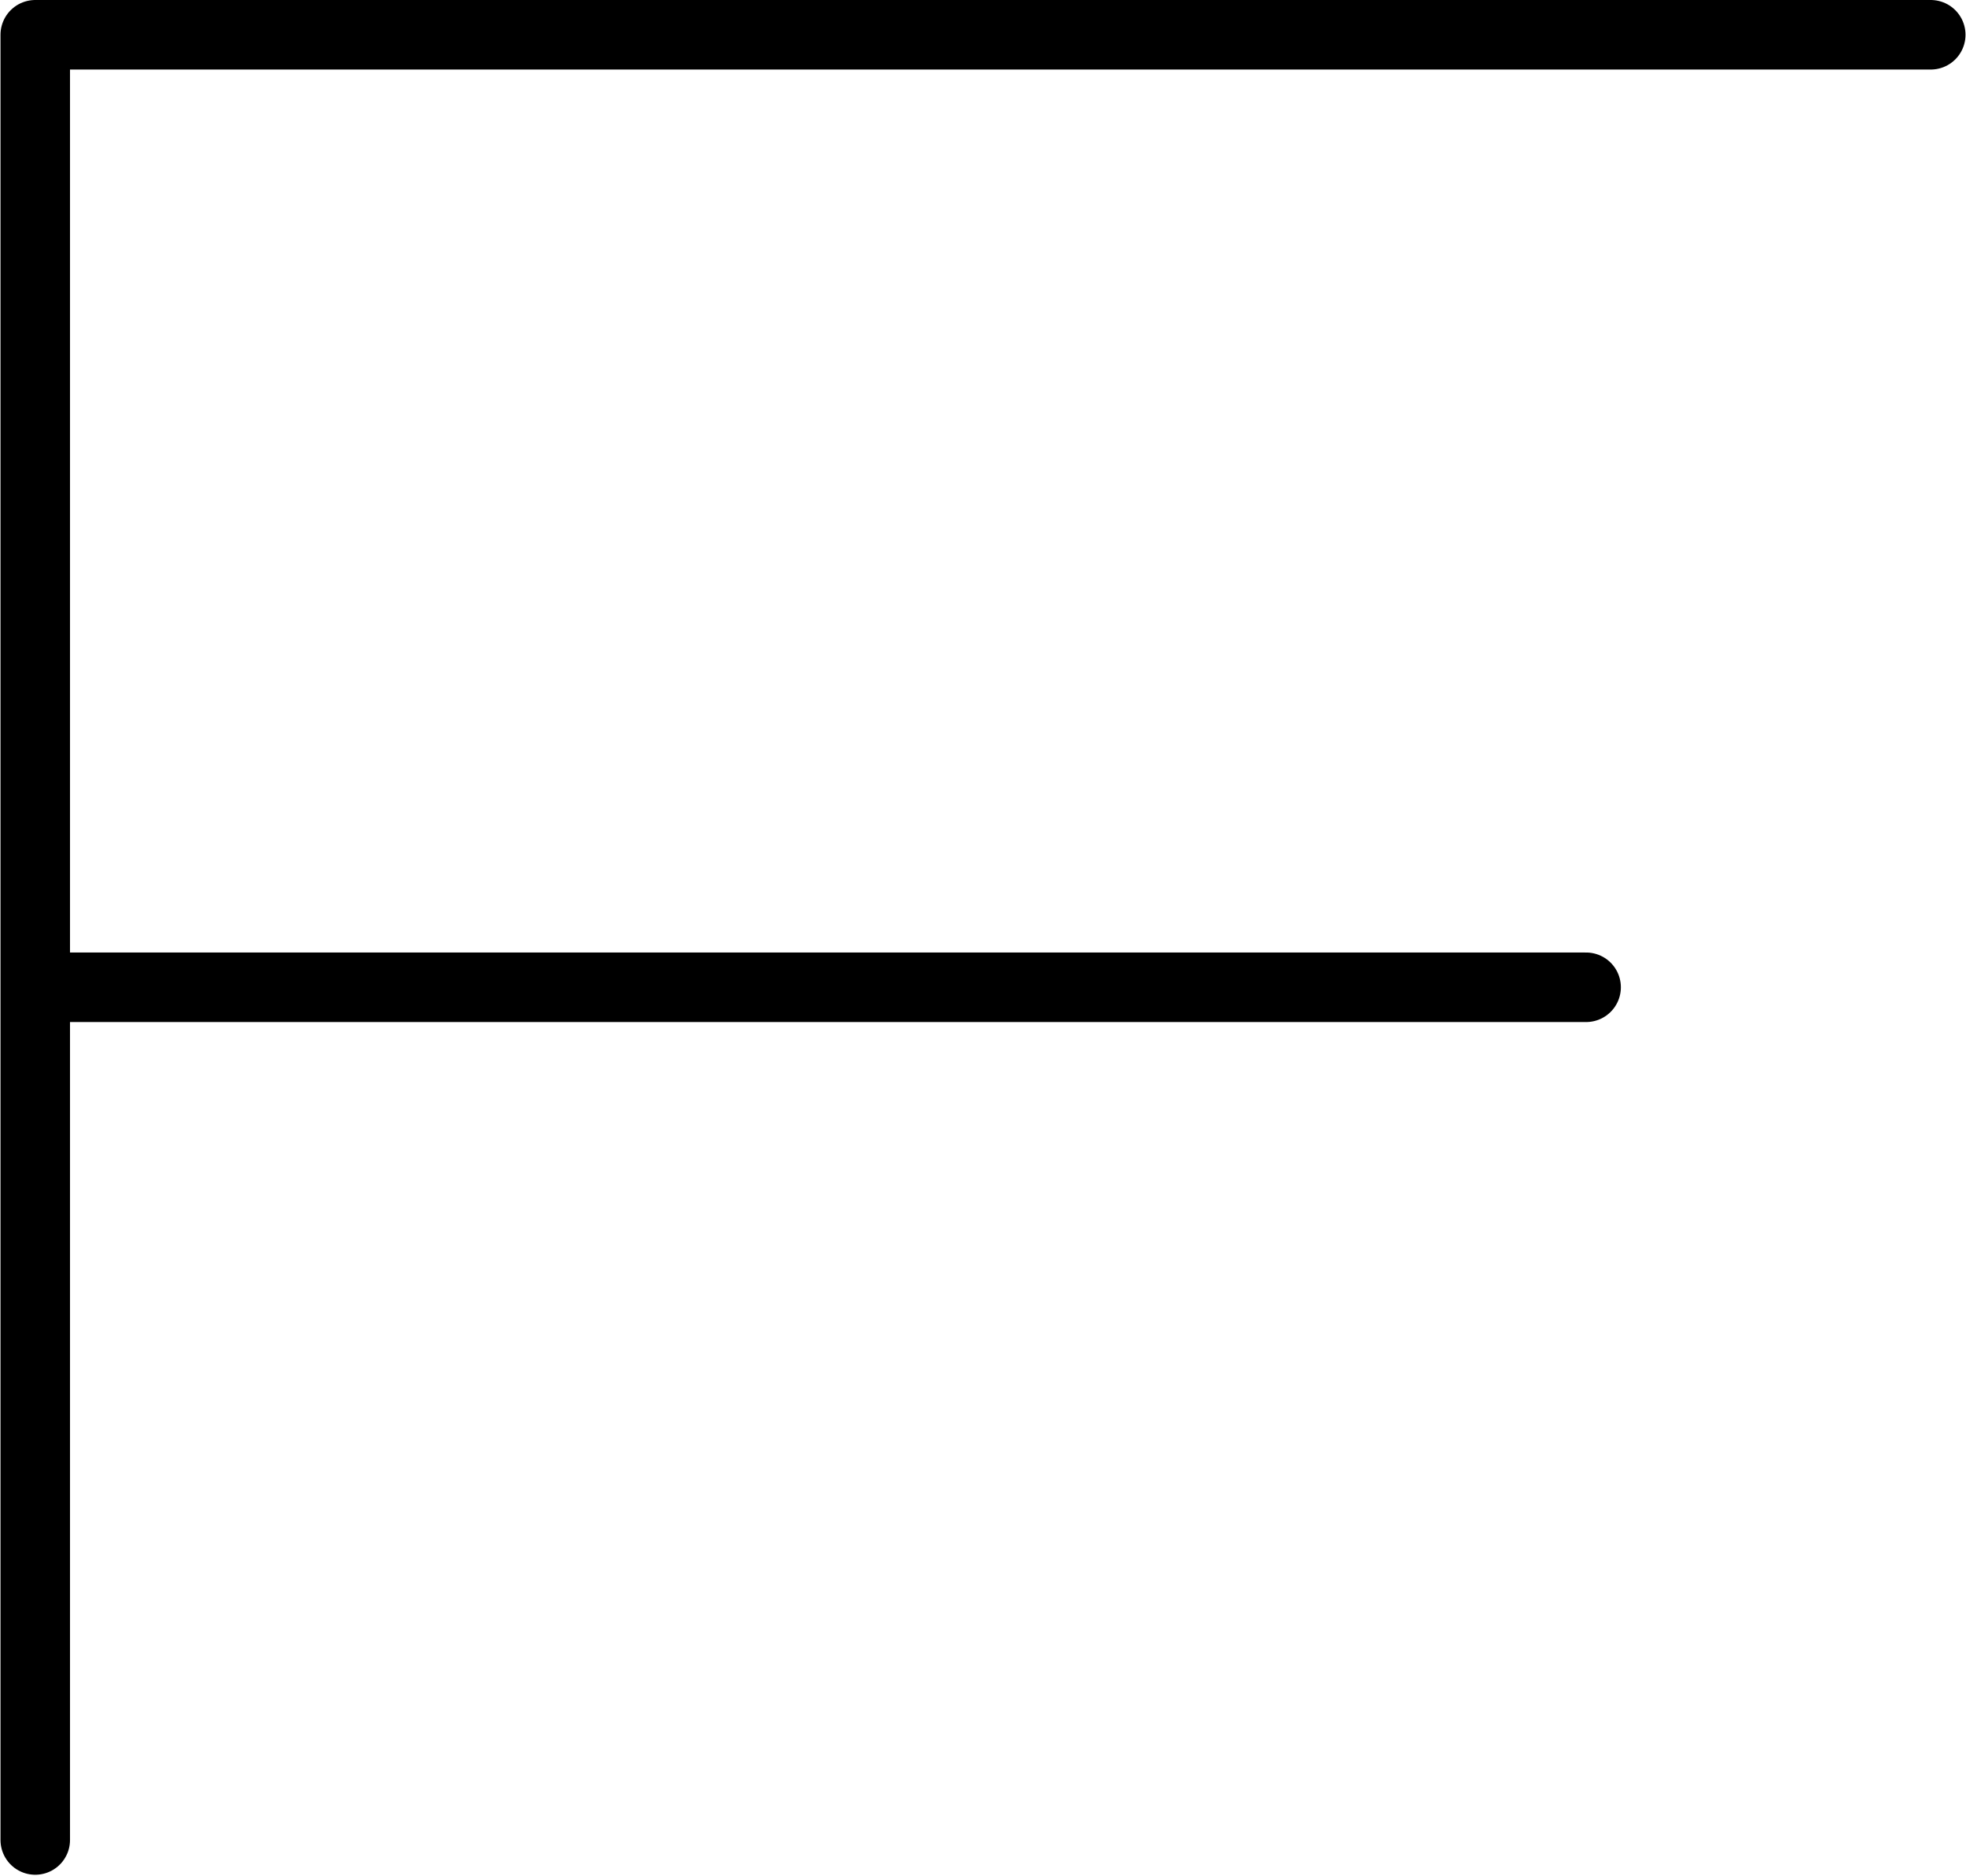
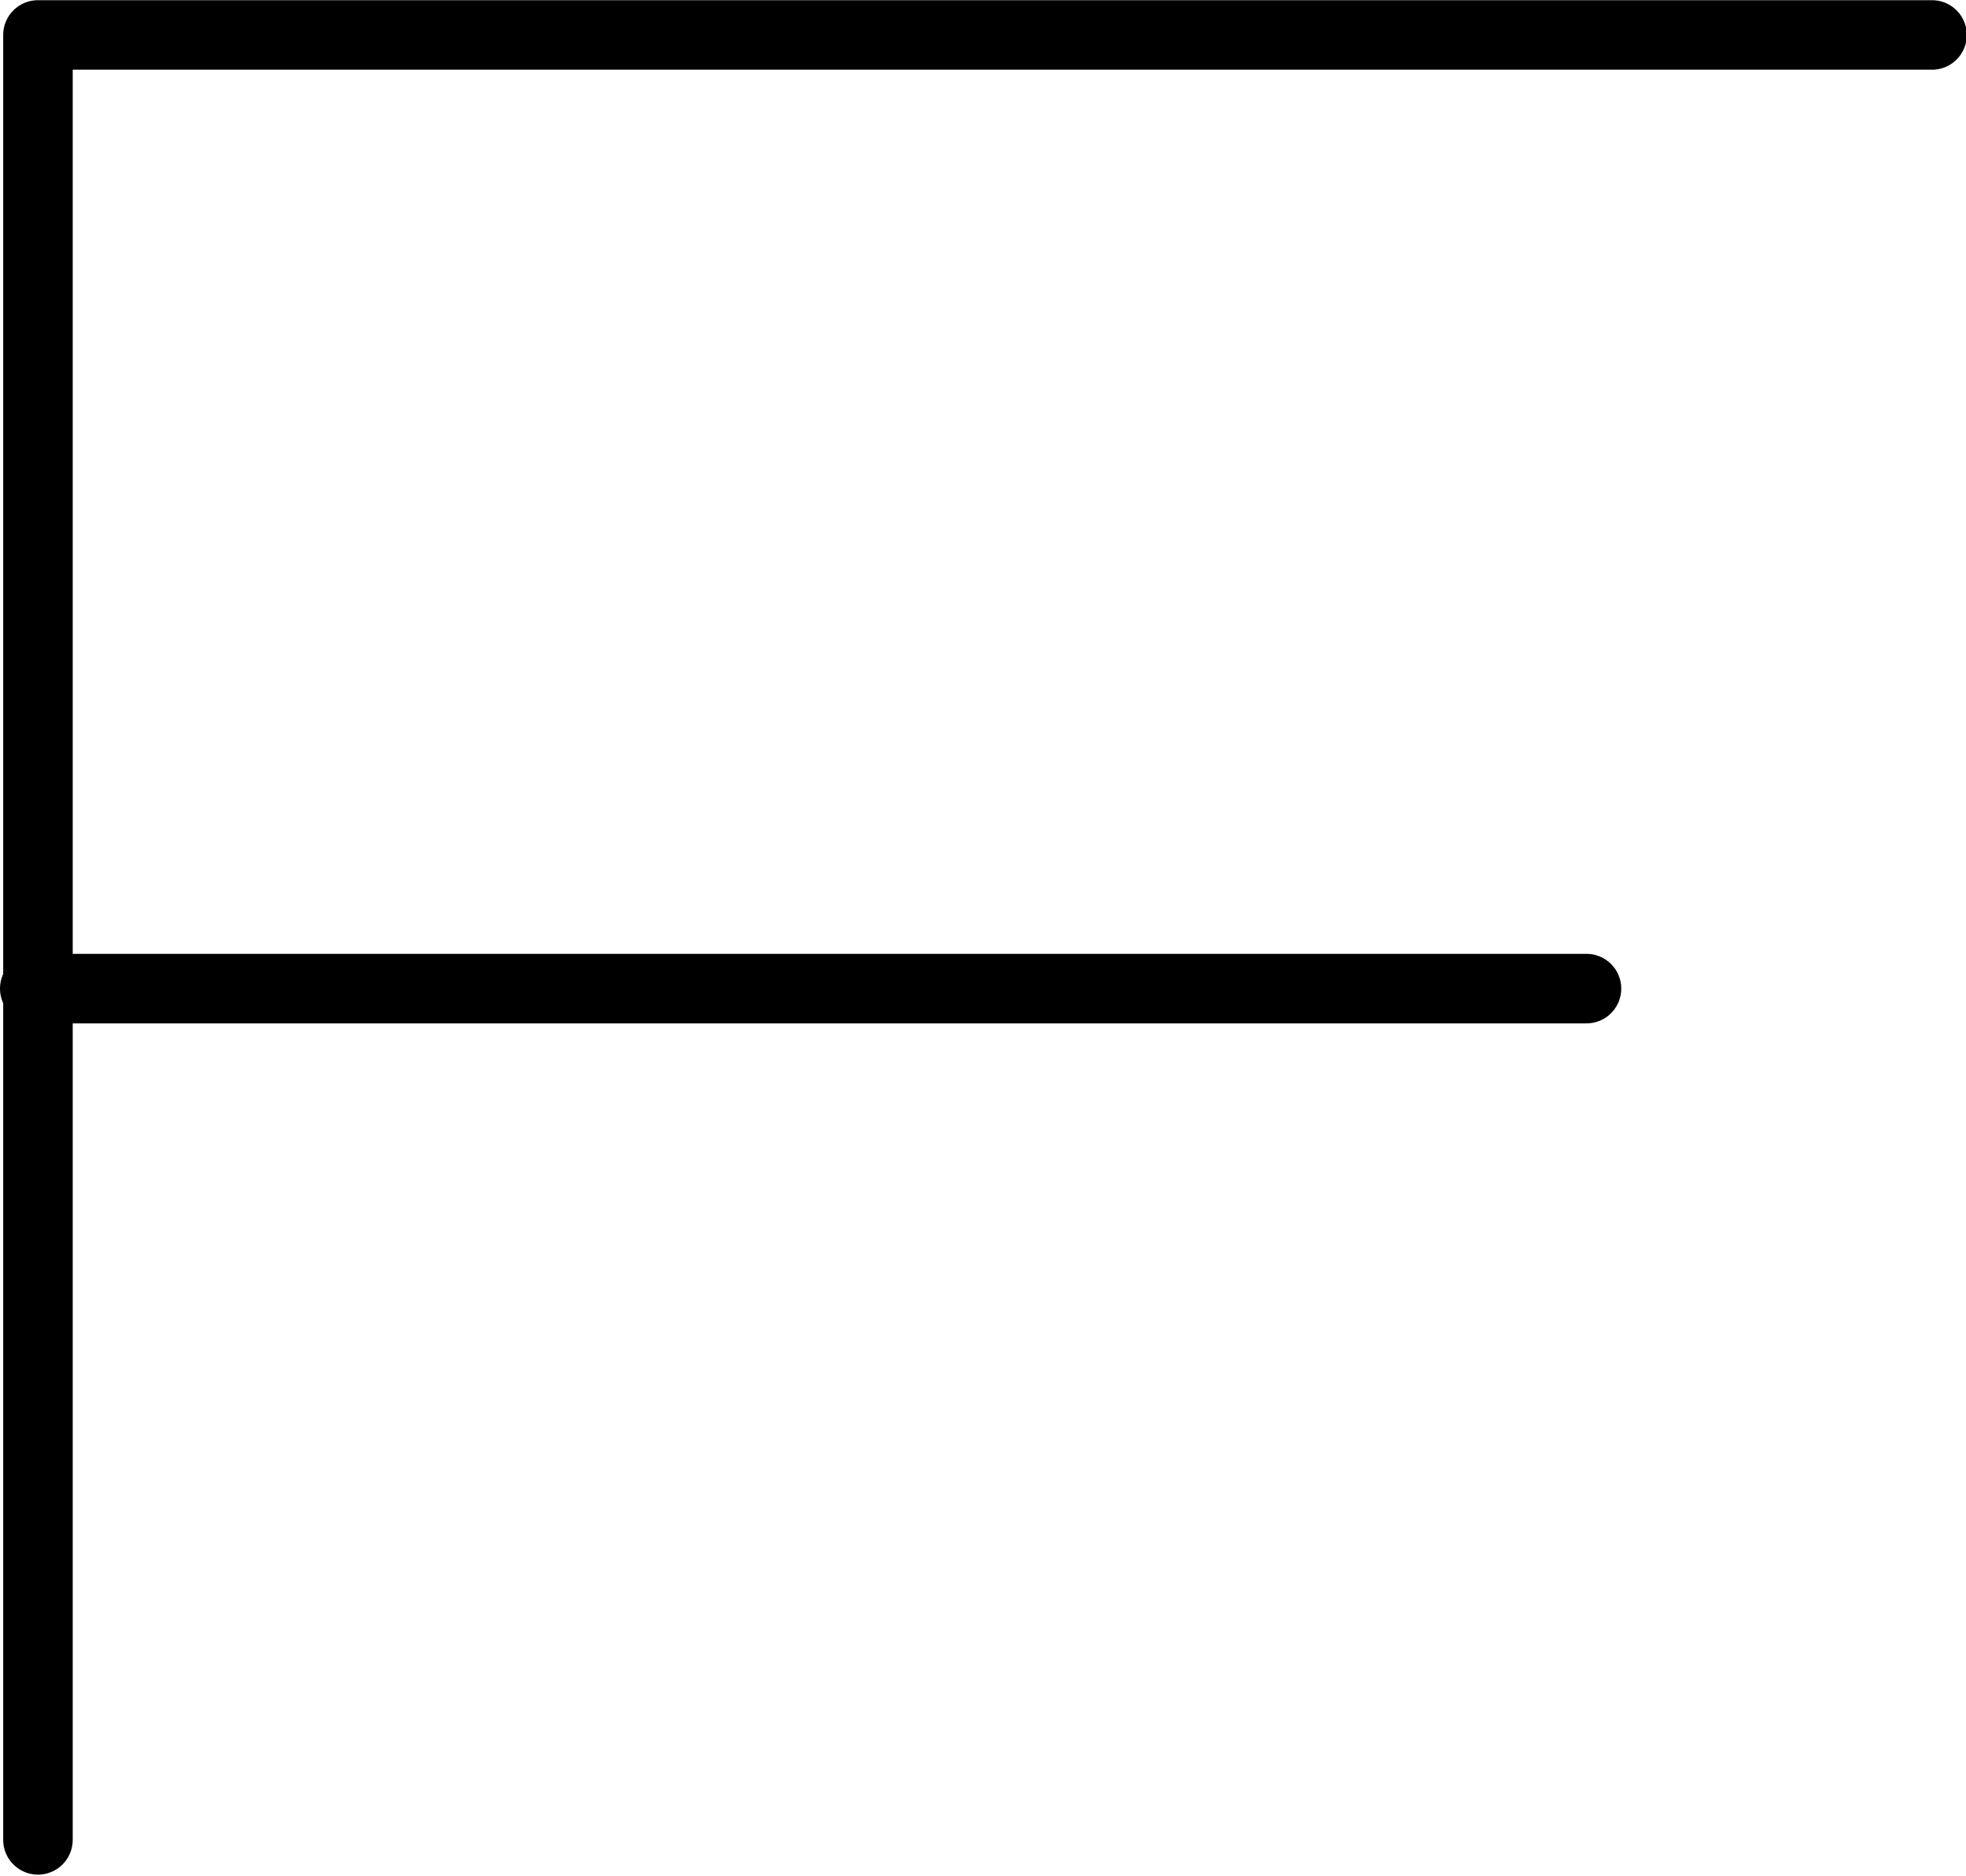
<svg xmlns="http://www.w3.org/2000/svg" version="1.1" id="svg4455" x="0px" y="0px" width="614.479" height="585.978" viewBox="0 0 614.479 585.978" enable-background="new 0 0 1000 1000" xml:space="preserve">
  <defs id="defs3378" />
  <g id="layer1" transform="translate(-329.1384,-220.079)">
-     <path id="letter" d="m 340.157,528.583 484.725,0 m 107.717,-297.639 -592.442,0 0,564.094" style="fill:none;stroke:#000000;stroke-width:21.728;stroke-linecap:round;stroke-linejoin:round" />
+     <path id="letter" d="        m 340,529        l 485,0        m 108,-298        l -592,0        l 0,564        " style="fill:none;stroke:#000000;stroke-width:21.728;stroke-linecap:round;stroke-linejoin:round" />
  </g>
</svg>
